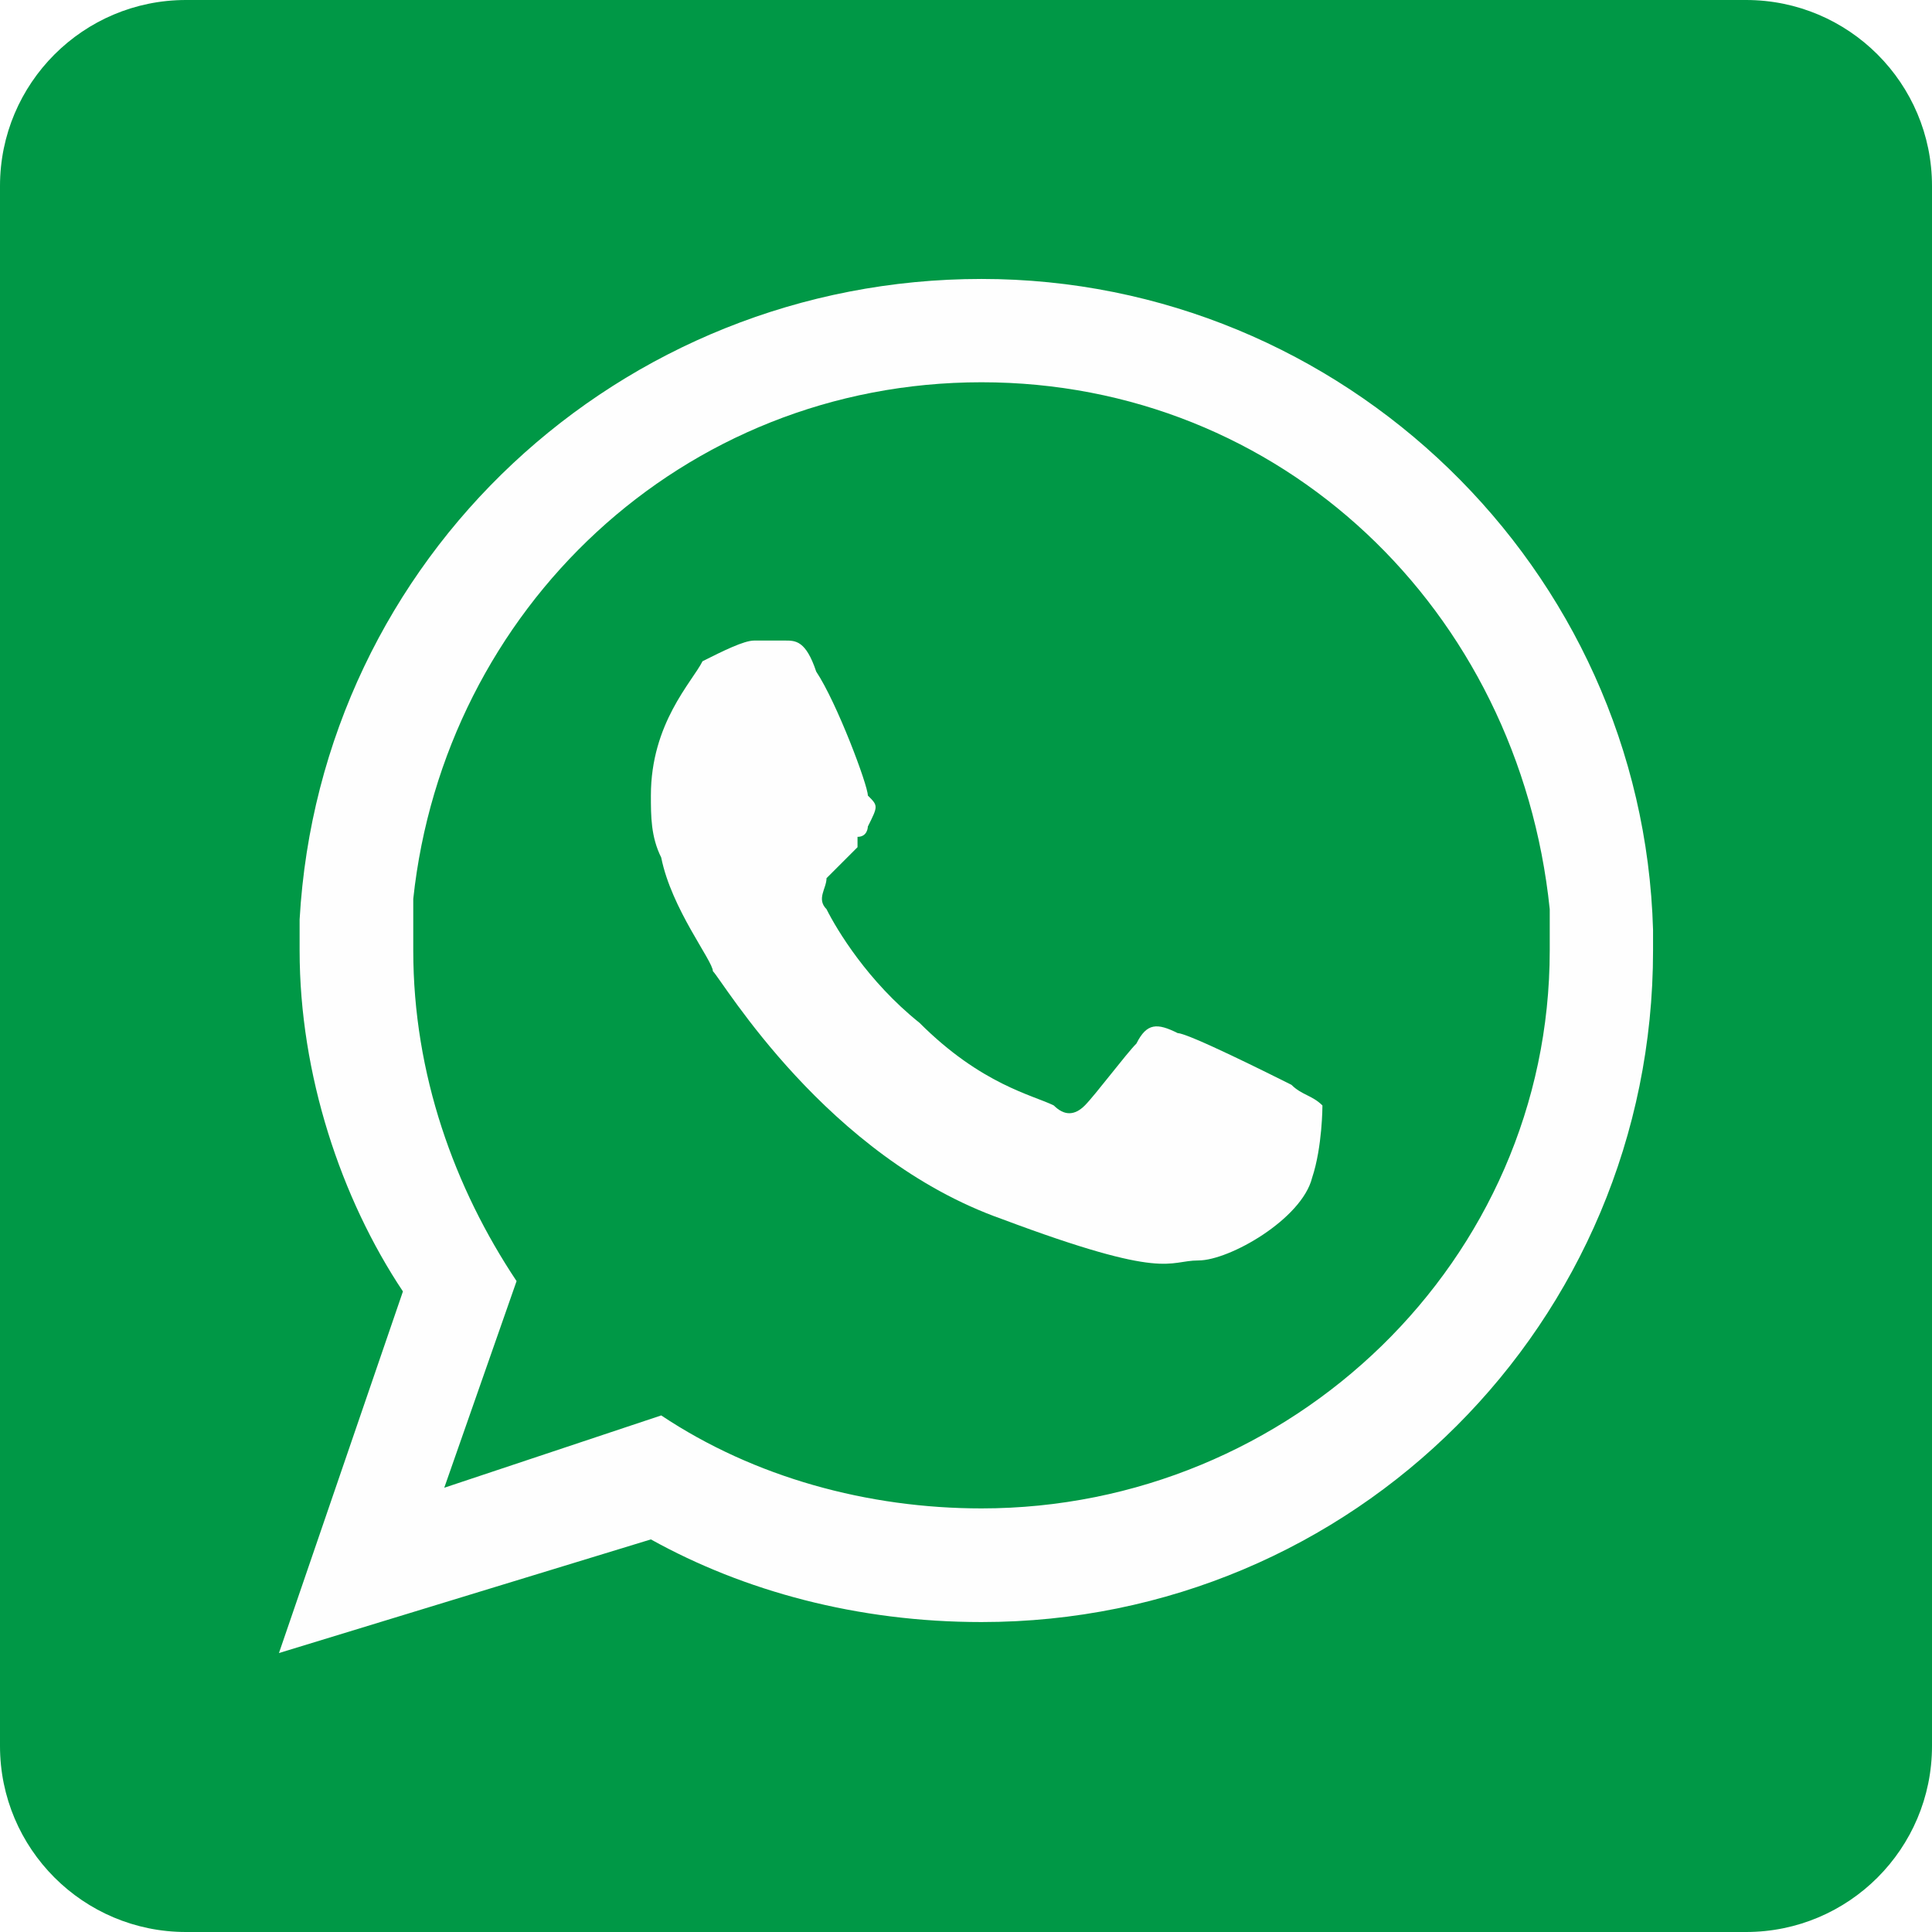
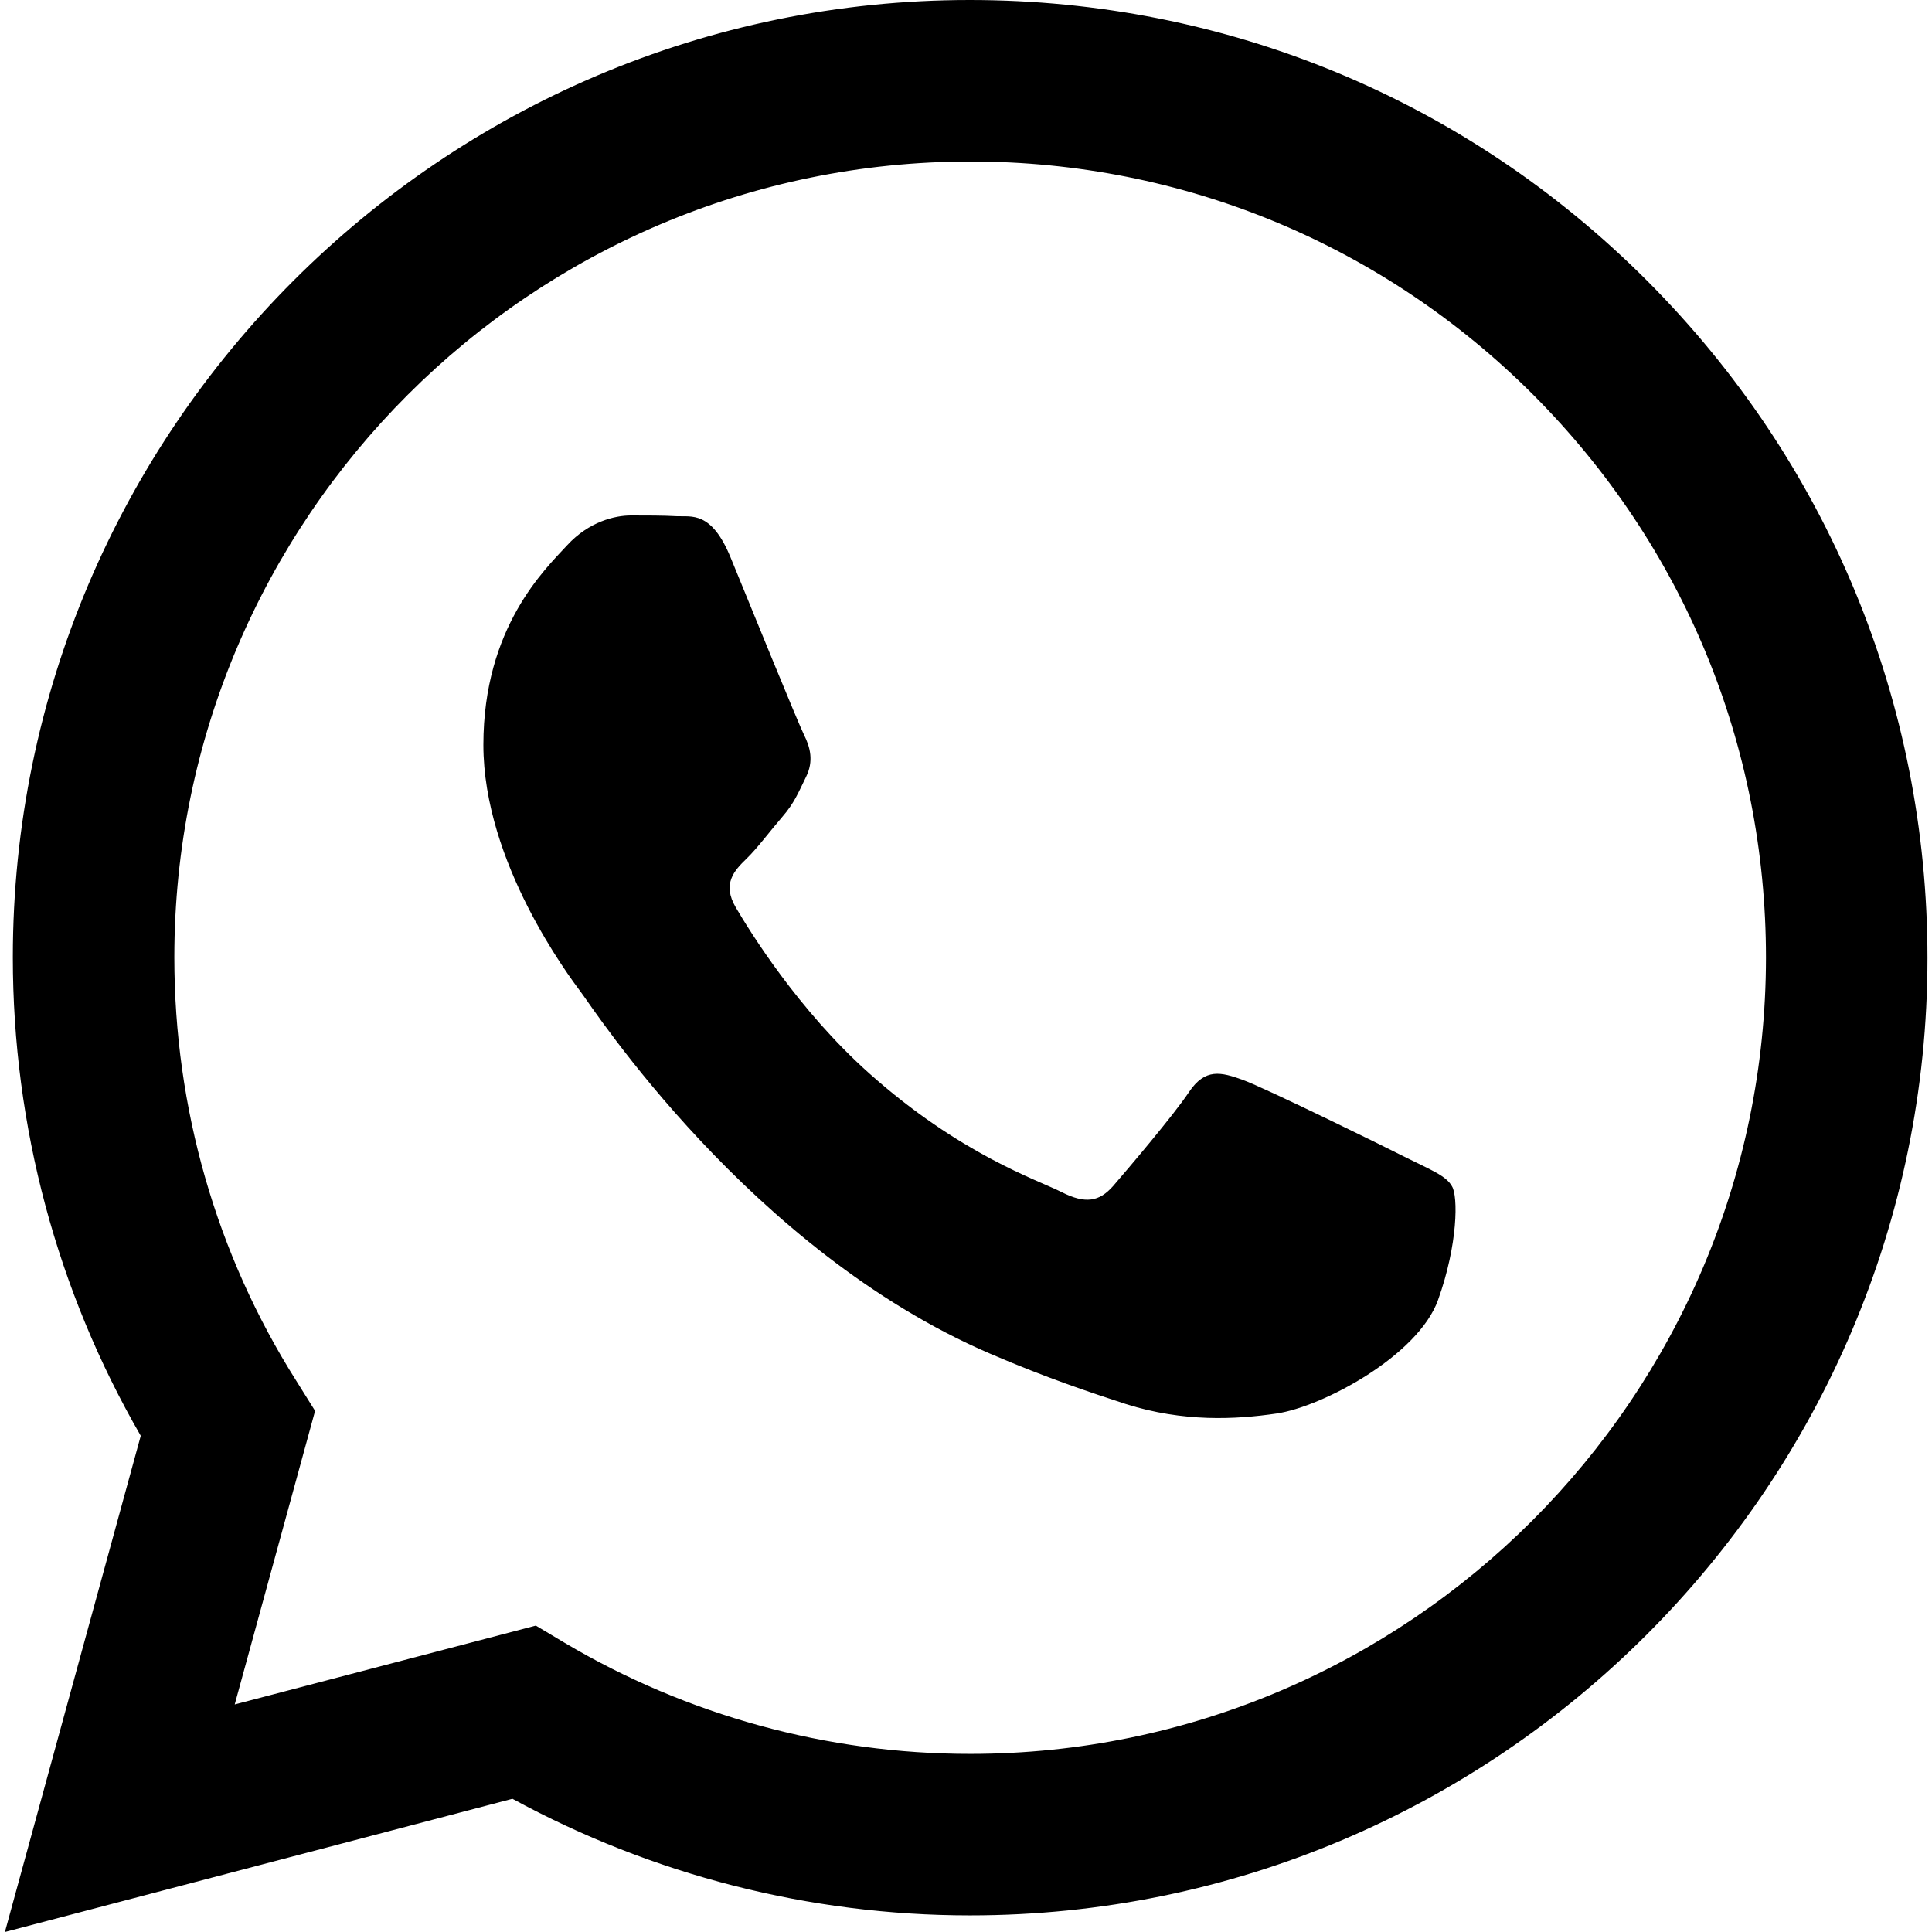
- <svg xmlns="http://www.w3.org/2000/svg" height="1.042in" style="shape-rendering:geometricPrecision; text-rendering:geometricPrecision; image-rendering:optimizeQuality; fill-rule:evenodd; clip-rule:evenodd" version="1.1" viewBox="0 0 187 187" width="1.042in" xml:space="preserve">
-   <defs>
-     <style type="text/css">
-    
-     .fil1 {fill:#FEFEFE}
-     .fil0 {fill:#009846}
-    
-   </style>
-   </defs>
-   <g id="Layer_x0020_1">
-     <g id="_521245888">
-       <rect class="fil0" height="187" rx="18" ry="18" width="187" />
-       <g>
-         <path class="fil1" d="M95 146c-11,0 -22,-3 -31,-9l-21 7 7 -20c-6,-9 -10,-20 -10,-32 0,-2 0,-4 0,-5 3,-28 26,-50 55,-50 29,0 52,22 55,51 0,1 0,2 0,4 0,30 -25,54 -55,54zm65 -56c-1,-35 -30,-63 -65,-63 -35,0 -64,27 -66,62 0,1 0,2 0,3 0,12 4,24 10,33l-12 35 36 -11c9,5 20,8 32,8 36,0 65,-29 65,-65 0,-1 0,-1 0,-2z" />
-         <path class="fil1" d="M125 105c-2,-1 -10,-5 -11,-5 -2,-1 -3,-1 -4,1 -1,1 -4,5 -5,6 -1,1 -2,1 -3,0 -2,-1 -7,-2 -13,-8 -5,-4 -8,-9 -9,-11 -1,-1 0,-2 0,-3 1,-1 2,-2 3,-3 0,0 0,0 0,-1 1,0 1,-1 1,-1 1,-2 1,-2 0,-3 0,-1 -3,-9 -5,-12 -1,-3 -2,-3 -3,-3 -1,0 -2,0 -3,0 -1,0 -3,1 -5,2 -1,2 -5,6 -5,13 0,2 0,4 1,6 1,5 5,10 5,11 1,1 11,18 28,24 16,6 16,4 19,4 3,0 10,-4 11,-8 1,-3 1,-7 1,-7 -1,-1 -2,-1 -3,-2z" />
-       </g>
-     </g>
-   </g>
+ <svg xmlns="http://www.w3.org/2000/svg" version="1.1" width="512" height="512" viewBox="0 0 512 512">
+   <g id="icomoon-ignore">
+ </g>
+   <path d="M436.5 74.4c-47.9-48-111.6-74.4-179.5-74.4-139.8 0-253.6 113.8-253.6 253.7 0 44.7 11.7 88.4 33.9 126.8l-36 131.5 134.5-35.3c37.1 20.2 78.8 30.9 121.2 30.9h0.1c0 0 0 0 0 0 139.8 0 253.7-113.8 253.7-253.7 0-67.8-26.4-131.5-74.3-179.5zM257.1 464.8v0c-37.9 0-75-10.2-107.4-29.4l-7.7-4.6-79.8 20.9 21.3-77.8-5-8c-21.2-33.5-32.3-72.3-32.3-112.2 0-116.3 94.6-210.9 211-210.9 56.3 0 109.3 22 149.1 61.8 39.8 39.9 61.7 92.8 61.7 149.2-0.1 116.4-94.7 211-210.9 211zM372.7 306.8c-6.3-3.2-37.5-18.5-43.3-20.6s-10-3.2-14.3 3.2c-4.2 6.3-16.4 20.6-20.1 24.9-3.7 4.2-7.4 4.8-13.7 1.6s-26.8-9.9-51-31.5c-18.8-16.8-31.6-37.6-35.3-43.9s-0.4-9.8 2.8-12.9c2.9-2.8 6.3-7.4 9.5-11.1s4.2-6.3 6.3-10.6c2.1-4.2 1.1-7.9-0.5-11.1s-14.3-34.4-19.5-47.1c-5.1-12.4-10.4-10.7-14.3-10.9-3.7-0.2-7.9-0.2-12.1-0.2s-11.1 1.6-16.9 7.9c-5.8 6.3-22.2 21.7-22.2 52.9s22.7 61.3 25.9 65.6c3.2 4.2 44.7 68.3 108.3 95.7 15.1 6.5 26.9 10.4 36.1 13.4 15.2 4.8 29 4.1 39.9 2.5 12.2-1.8 37.5-15.3 42.8-30.1s5.3-27.5 3.7-30.1c-1.5-2.8-5.7-4.4-12.1-7.6z" />
</svg>
